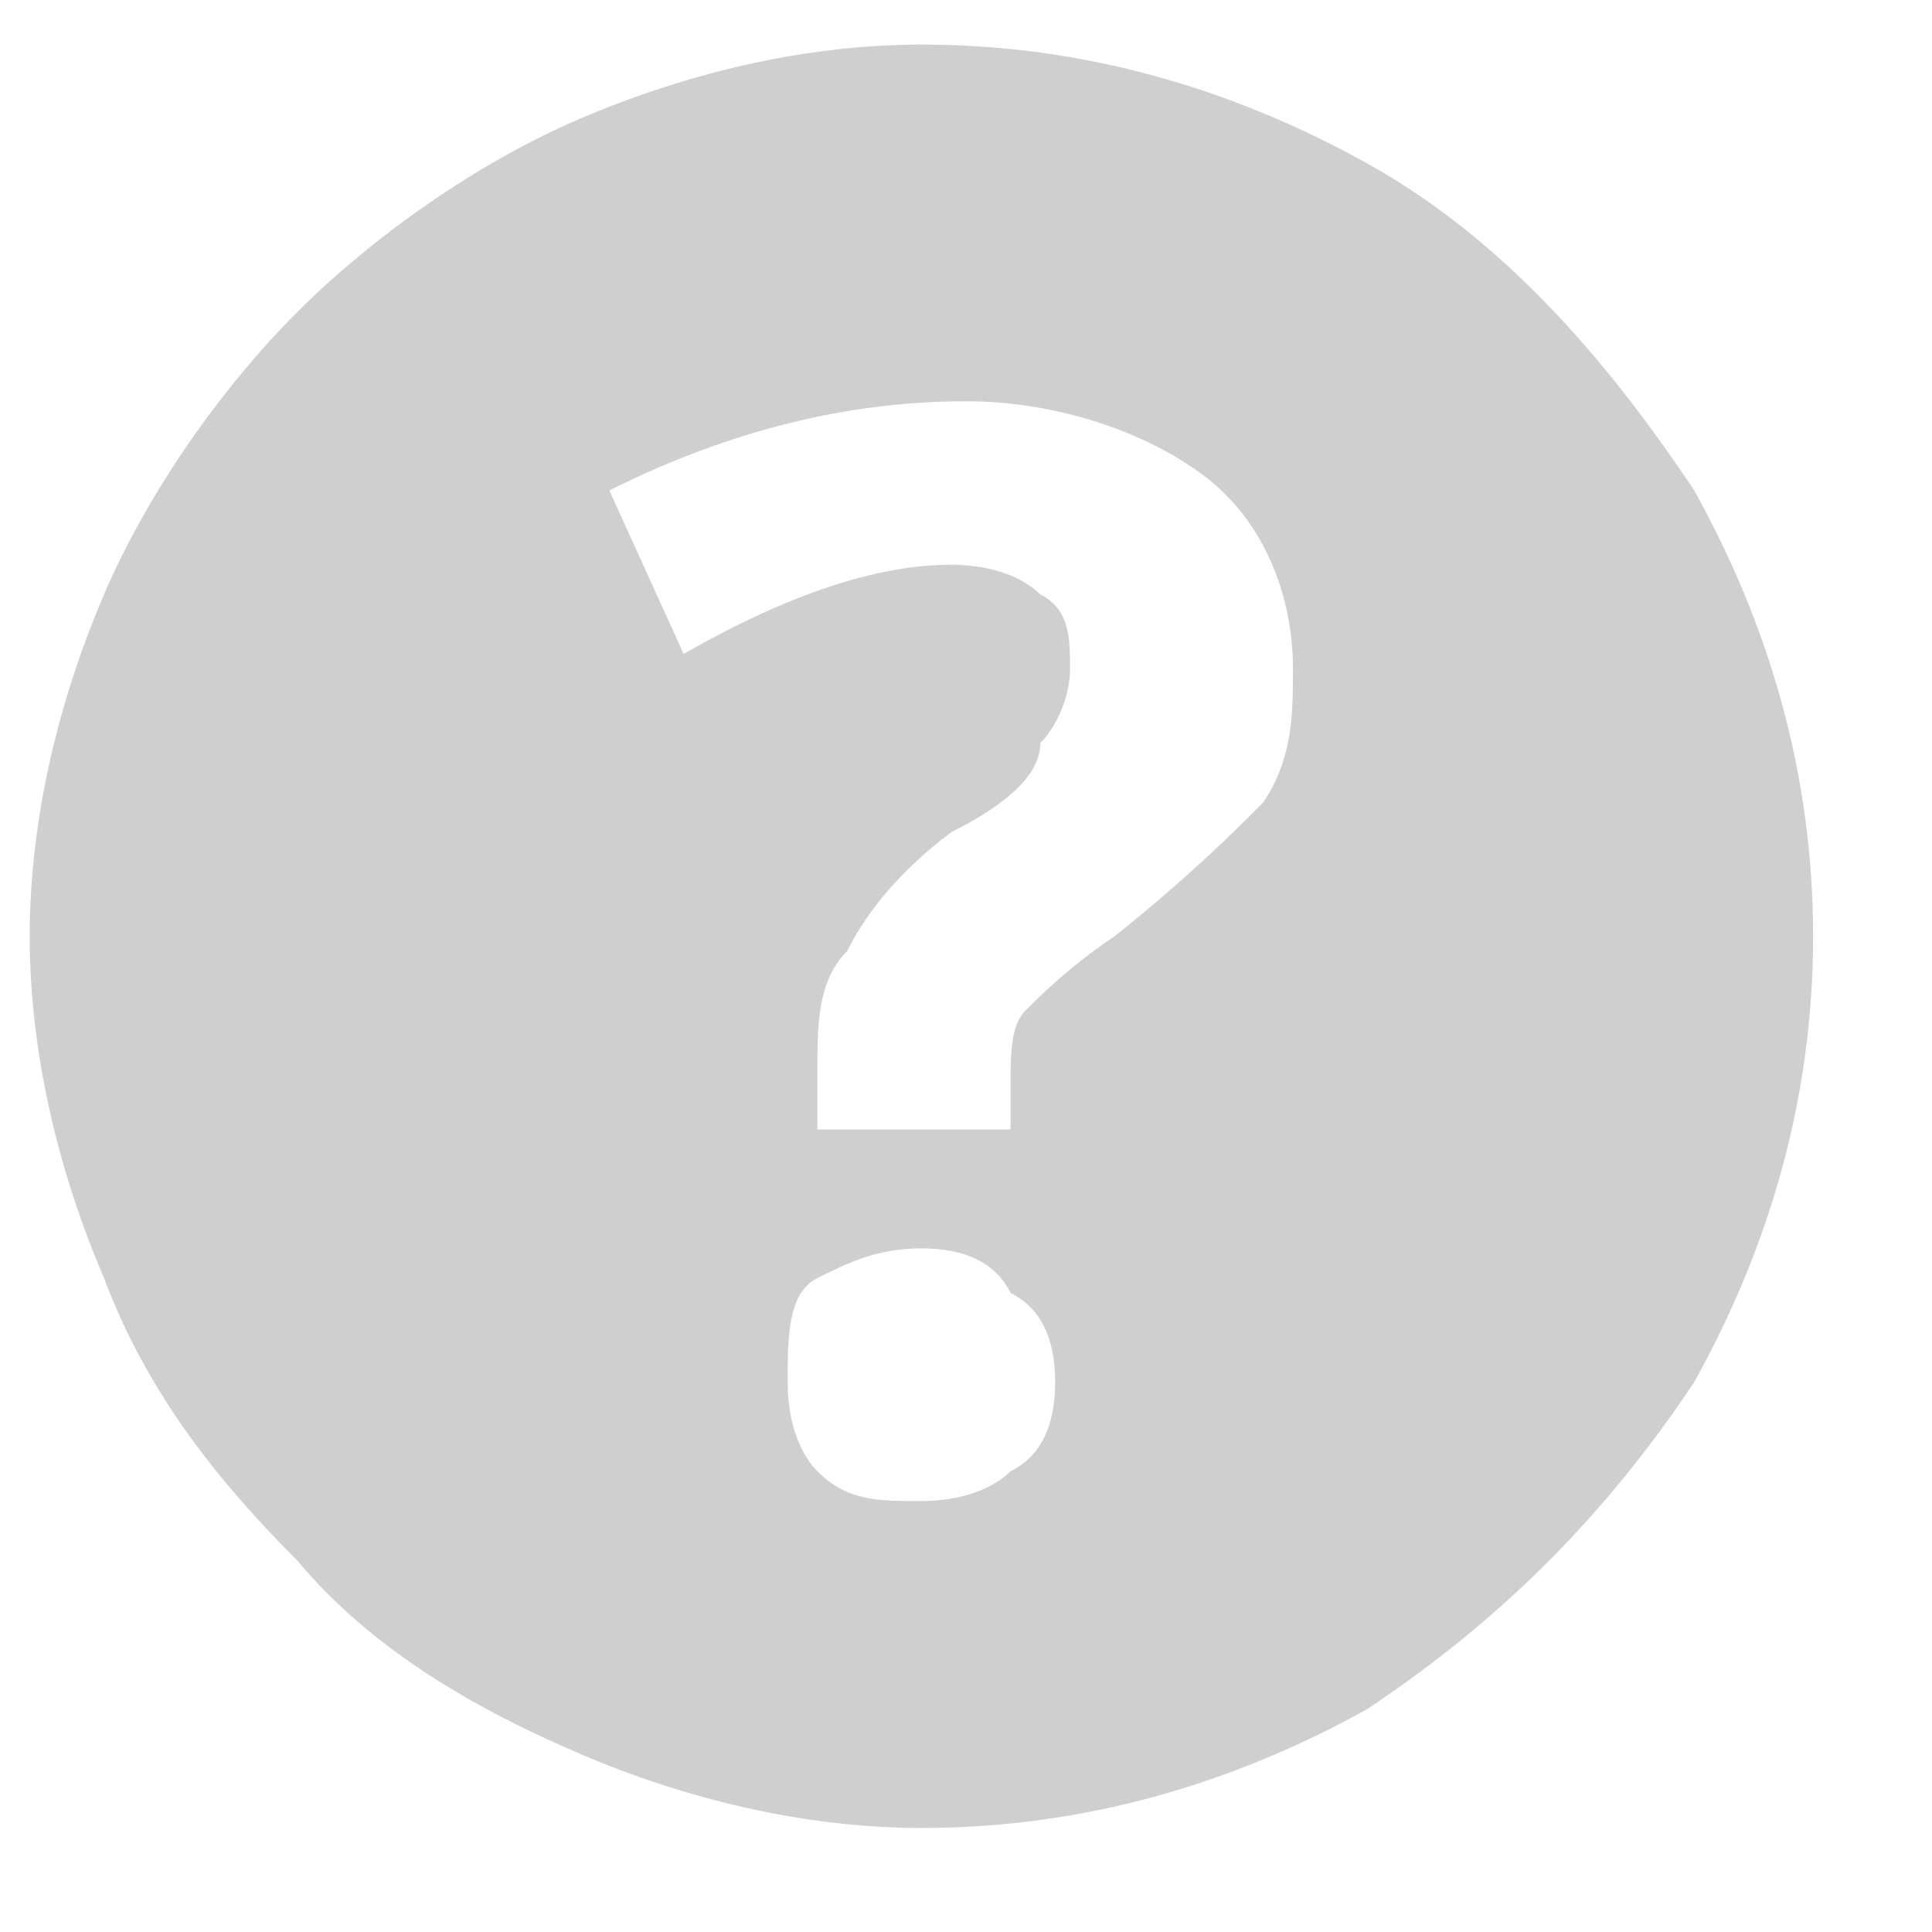
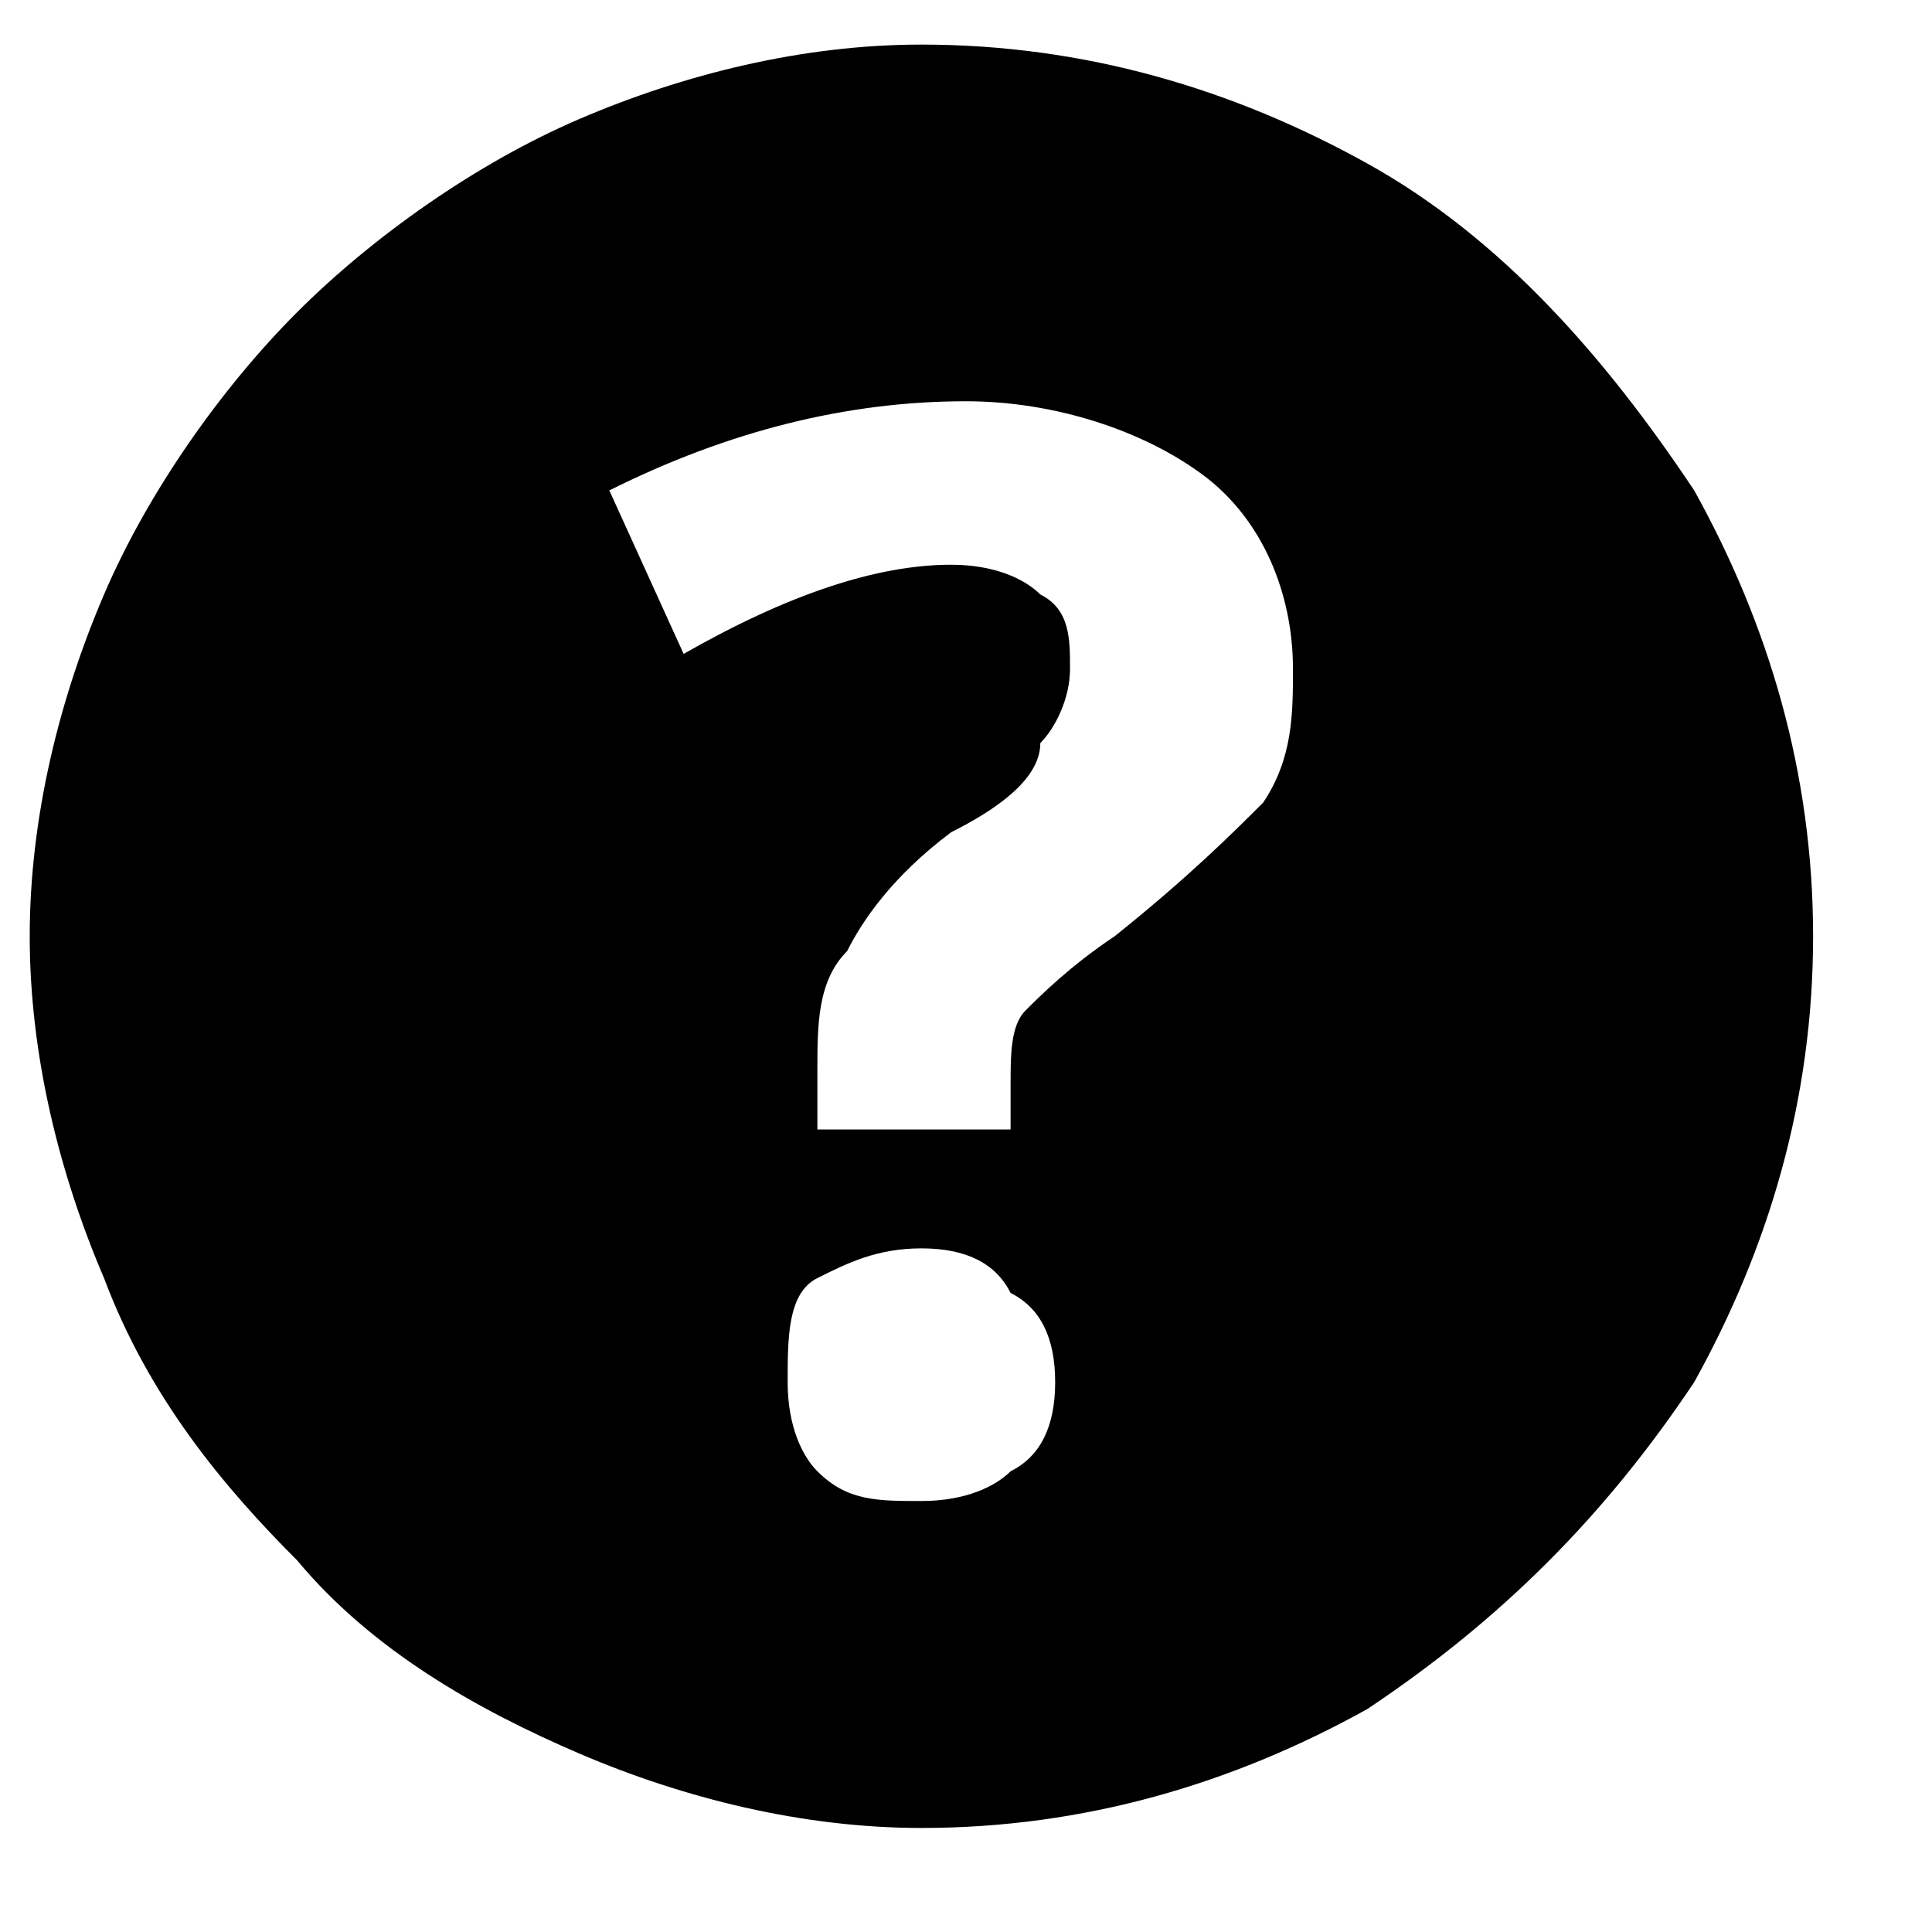
<svg xmlns="http://www.w3.org/2000/svg" version="1.1" id="Layer_1" x="0px" y="0px" viewBox="0 0 13 13" style="enable-background:new 0 0 13 13;" xml:space="preserve">
  <style type="text/css">
	.st0{enable-background:new    ;}
- 	.st1{fill:#CFCFCF;}
</style>
  <g id="_" class="st0">
    <path class="st1" d="M9.2,11.5c-0.9,0.5-1.9,0.8-3,0.8c-0.8,0-1.6-0.2-2.3-0.5S2.5,11.1,2,10.5C1.5,10,1,9.4,0.7,8.6   C0.4,7.9,0.2,7.1,0.2,6.3c0-0.8,0.2-1.6,0.5-2.3C1,3.3,1.5,2.6,2,2.1c0.5-0.5,1.2-1,1.9-1.3s1.5-0.5,2.3-0.5c1.1,0,2.1,0.3,3,0.8   c0.9,0.5,1.6,1.3,2.2,2.2c0.5,0.9,0.8,1.9,0.8,3c0,1.1-0.3,2.1-0.8,3C10.8,10.2,10.1,10.9,9.2,11.5z M6.8,7.6V7.3   c0-0.2,0-0.4,0.1-0.5C7,6.7,7.2,6.5,7.5,6.3C8,5.9,8.3,5.6,8.5,5.4c0.2-0.3,0.2-0.6,0.2-0.9c0-0.5-0.2-1-0.6-1.3   c-0.4-0.3-1-0.5-1.6-0.5c-0.8,0-1.6,0.2-2.4,0.6l0.5,1.1C5.3,4,5.9,3.8,6.4,3.8C6.7,3.8,6.9,3.9,7,4c0.2,0.1,0.2,0.3,0.2,0.5   c0,0.2-0.1,0.4-0.2,0.5C7,5.2,6.8,5.4,6.4,5.6C6,5.9,5.8,6.2,5.7,6.4C5.5,6.6,5.5,6.9,5.5,7.2v0.4H6.8z M6.2,10.1   c0.3,0,0.5-0.1,0.6-0.2C7,9.8,7.1,9.6,7.1,9.3C7.1,9,7,8.8,6.8,8.7C6.7,8.5,6.5,8.4,6.2,8.4c-0.3,0-0.5,0.1-0.7,0.2S5.3,9,5.3,9.3   c0,0.3,0.1,0.5,0.2,0.6C5.7,10.1,5.9,10.1,6.2,10.1z" />
  </g>
</svg>
